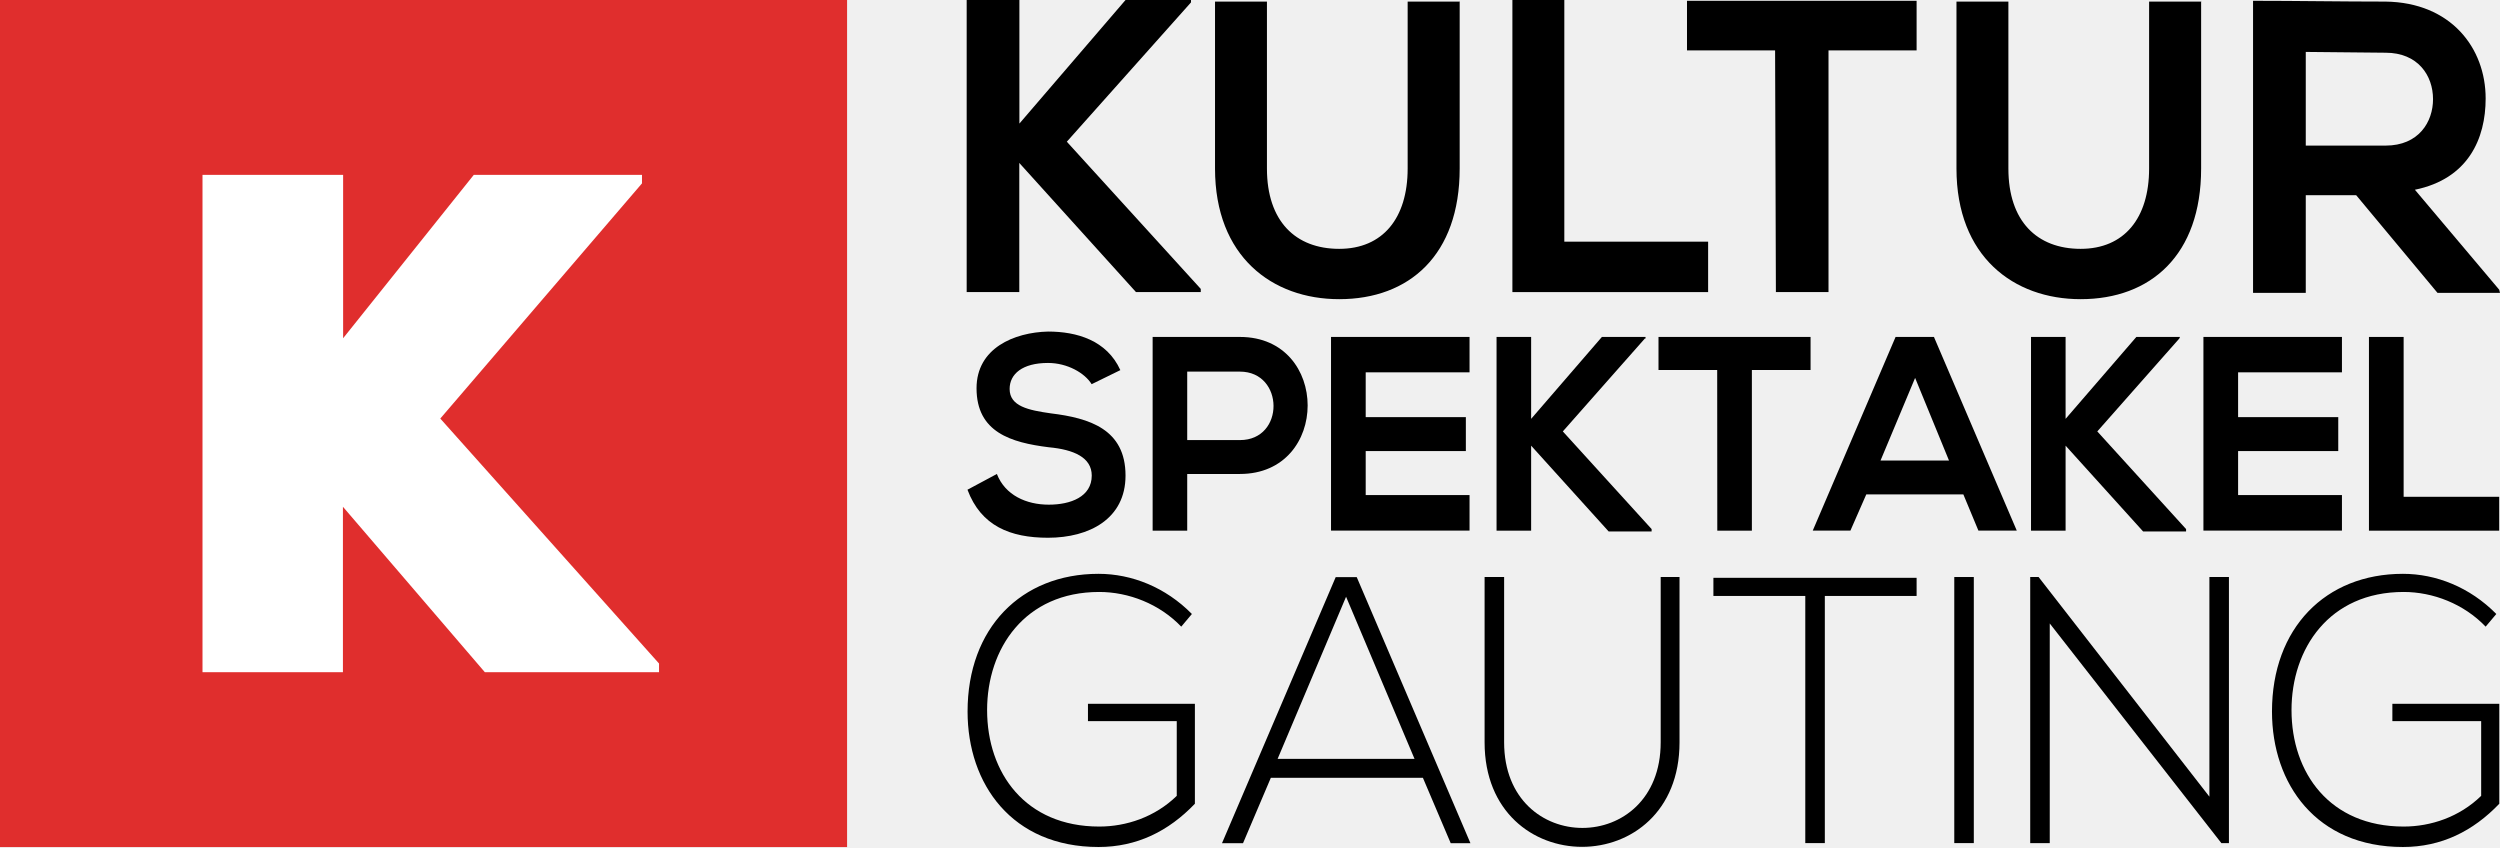
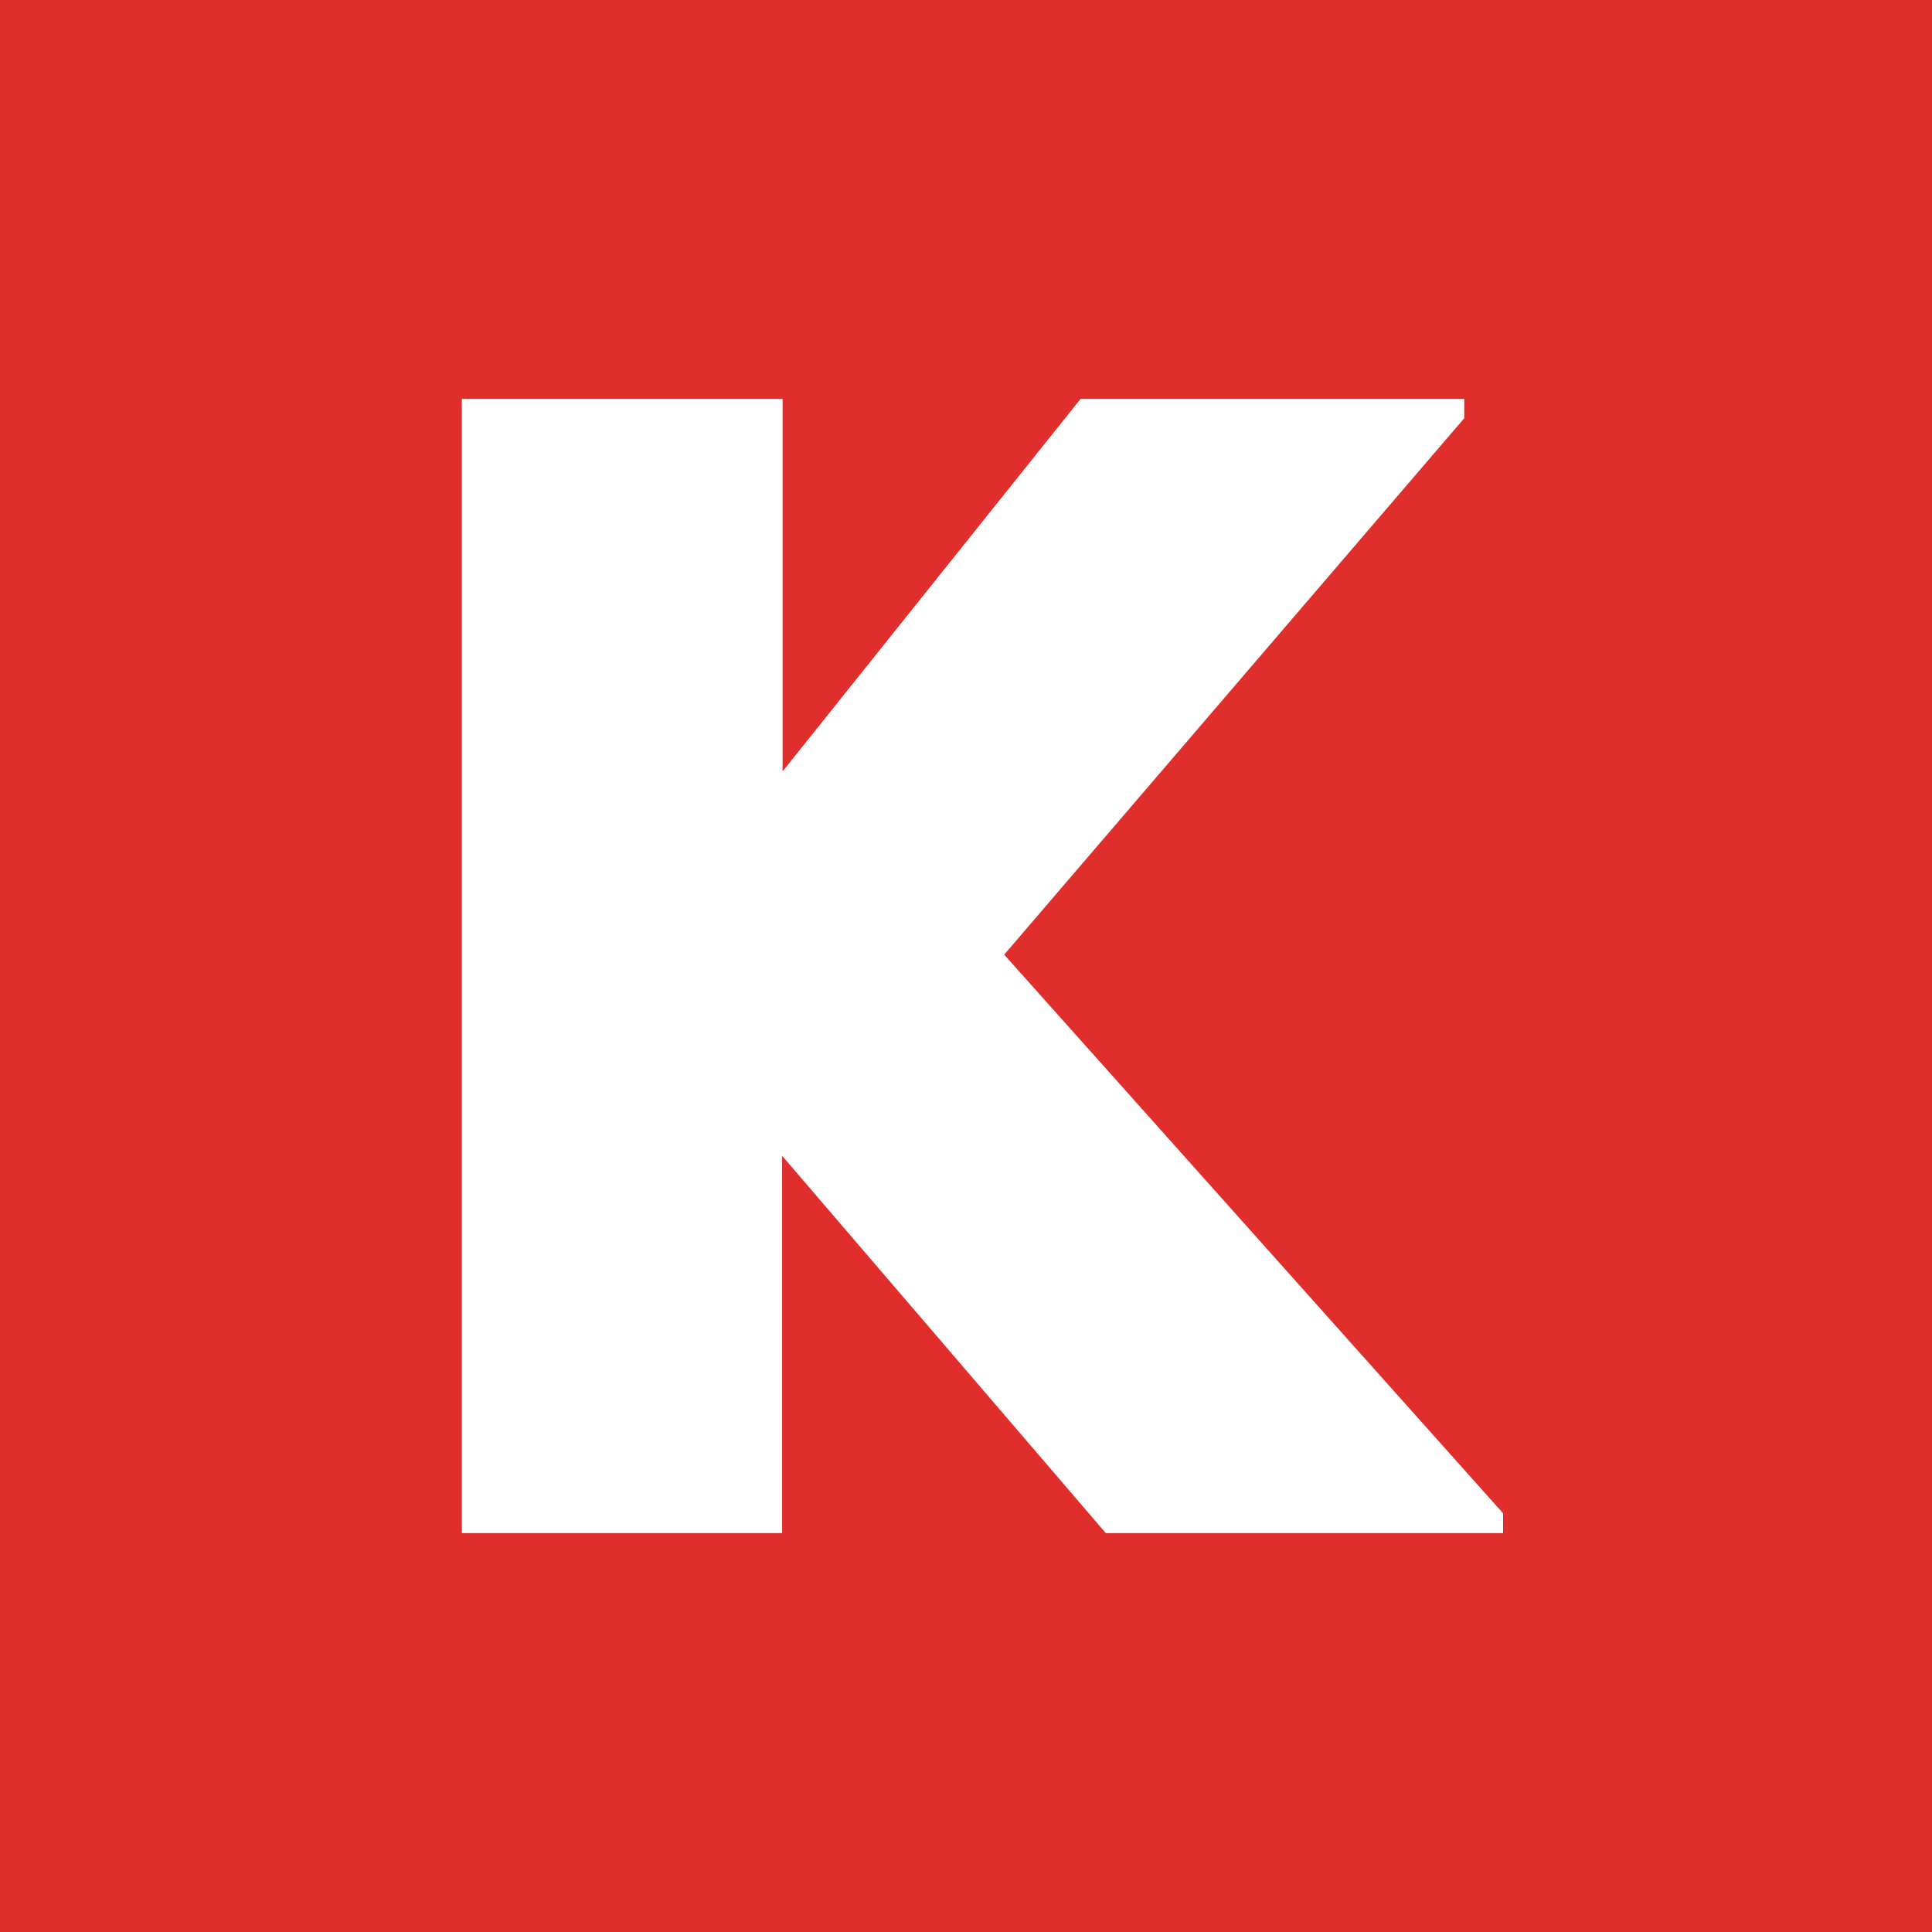
- <svg xmlns="http://www.w3.org/2000/svg" version="1.1" id="Layer_1" x="0px" y="0px" viewBox="0 0 2508.6 850" enable-background="new 0 0 2508.6 850" xml:space="preserve">
+ <svg xmlns="http://www.w3.org/2000/svg" version="1.1" id="Layer_1" x="0px" y="0px" viewBox="0 0 850 850" enable-background="new 0 0 850 850" xml:space="preserve">
  <rect fill="#FFFFFF" width="850" height="850" />
  <path fill="#E02E2D" d="M0,0v850h850V0H0z M661.3,674.5H486.5l-142.4-166v166H203.2V175.5h141.1v163.9l131.1-163.9h168.8v8.5  l-202.4,236l219.5,245.8L661.3,674.5L661.3,674.5z" />
-   <g>
-     <g>
-       <path d="M1195.1,2.4l-124.6,139.8l134.4,147.7v3.2h-65l-117.1-129.6v129.6H970V0h52.9v124L1129.4,0h65.7V2.4L1195.1,2.4z" />
-       <path d="M1464.7,0.8v168.3c0,86.9-50.6,131.1-120.9,131.1c-67.2,0-124.6-42.7-124.6-131.1V1.6h52.1v167.5    c0,52.9,28.7,80.6,72.5,80.6c43.8,0,68.7-30.8,68.7-80.6V1.6h52.1V0.8z" />
-       <path d="M1569.7,0.8v241.7H1714v50.6h-196.4V0h52.1V0.8z" />
-       <path d="M1781.2,50.6h-88.4V0.8c80.8,0,149.6,0,230.4,0v49.8h-88.4v242.5H1782L1781.2,50.6L1781.2,50.6z" />
-       <path d="M2208.7,0.8v168.3c0,86.9-50.6,131.1-120.9,131.1c-67.2,0-124.6-42.7-124.6-131.1V1.6h52.1v167.5    c0,52.9,28.7,80.6,72.5,80.6c43.8,0,68.7-30.8,68.7-80.6V1.6h52.1V0.8z" />
-       <path d="M2508.6,293.9h-62.7l-81.6-98h-50.6v98h-52.9V0.8c44.6,0,88.4,0.8,132.9,0.8c65.7,0.8,100.5,46.6,100.5,97.2    c0,40.3-17.4,80.6-71,91.6l84.6,100.3L2508.6,293.9L2508.6,293.9z M2313.7,52.1v94h80.1c33.2,0,47.6-23.7,47.6-46.6    c0-23.7-15.1-46.6-47.6-46.6L2313.7,52.1L2313.7,52.1z" />
-     </g>
-     <g>
-       <path d="M1095.4,385.5c-6.8-11.1-24.2-21.3-43.8-21.3c-25.7,0-38.5,11.1-38.5,26.1c0,17.4,18.9,21.3,41.5,24.5    c38.5,4.7,74.8,15.8,74.8,62.4c0,43.4-36.3,62.4-77.8,62.4c-37.8,0-67.2-11.8-80.8-48.2l29.5-15.8c8.3,21.3,29.5,30.8,52.1,30.8    c21.9,0,43.1-7.9,43.1-29.2c0-18.2-18.1-26.1-43.1-28.4c-37.8-4.7-72.5-15-72.5-59.2c0-40.3,37.8-56.1,71.8-56.9    c28.7,0,58.9,8.7,72.5,38.7L1095.4,385.5z" />
-       <path d="M1244.2,475.6h-52.9v56.9h-34.7V338.1c29.5,0,58.2,0,87.6,0C1334.8,338.1,1334.8,475.6,1244.2,475.6z M1191.3,441.6h52.9    c45.3,0,44.6-68.7,0-68.7h-52.9V441.6z" />
-       <path d="M1474.6,532.4h-139c0-64.8,0-129.6,0-194.3h139v35.5h-104.2v45h100.5v34h-100.5v44.2h104.2V532.4z" />
-       <path d="M1650.5,339.7l-82.3,93.2l89.1,98v2.4h-43.1l-77.8-86.1v85.3h-34.7V338.1h34.7v82.2l71-82.2h43.8v1.6L1650.5,339.7    L1650.5,339.7z" />
-       <path d="M1723.1,371.3h-58.9v-33.2c53.6,0,98.9,0,152.6,0v33.2h-58.9v161.2h-34.7L1723.1,371.3L1723.1,371.3z" />
-       <path d="M1970.1,496.1h-97.4l-15.9,36.3H1819l83.1-194.3h38.5l83.1,194.3h-38.5L1970.1,496.1z M1921.7,379.2l-34.7,82.9h68.7    L1921.7,379.2z" />
-       <path d="M2186.8,339.7l-82.3,93.2l89.1,98v2.4h-43.1l-77.8-86.1v85.3H2038V338.1h34.7v82.2l71-82.2h43.8L2186.8,339.7    L2186.8,339.7z" />
-       <path d="M2350,532.4h-139c0-64.8,0-129.6,0-194.3h139v35.5h-104.2v45h100.5v34h-100.5v44.2H2350V532.4z" />
-       <path d="M2411.9,338.1v160.4h95.9v34h-130.7V338.1H2411.9z" />
-     </g>
-     <g>
-       <path d="M1185.3,628.8c-21.9-22.9-52.9-34.8-82.3-34.8c-74.8,0-112.5,56.9-112.5,118.5c0,63.2,38.5,116.9,112.5,116.9    c27.2,0,55.9-9.5,77.8-30.8v-75h-89.1v-17.4h107.3v100.3c-26.4,27.6-58.2,43.4-96.7,43.4c-86.9,0-131.4-63.2-131.4-135.9    c0-83.7,53.6-138.2,131.4-138.2c33.2,0,67.2,13.4,93.7,40.3L1185.3,628.8z" />
-       <path d="M1455.7,846.1l-27.9-65.6h-152.6l-27.9,65.6h-21.1l114.1-267h21.1l114.1,267H1455.7z M1419.4,761.5l-68.7-162.7    l-68.7,162.7H1419.4z" />
-       <path d="M1685.3,579v165.9c0,139.8-195.6,139.8-195.6,0V579h19.6v165.9c0,114.5,157.1,114.5,157.1,0V579    C1666.4,579,1685.3,579,1685.3,579z" />
-       <path d="M1811.4,598h-92.1v-18.2h203.9V598h-92.1v248h-19.6V598z" />
-       <path d="M1961,846.1V579h19.6v267H1961z" />
-       <path d="M2045.6,579L2217,799.4V579h19.6v267h-7.6l-172.2-220.4v220.4h-19.6V579H2045.6z" />
-       <path d="M2494.2,628.8c-21.9-22.9-52.9-34.8-82.3-34.8c-74.8,0-112.5,56.9-112.5,118.5c0,63.2,38.5,116.9,112.5,116.9    c27.2,0,55.9-9.5,77.8-30.8v-75h-89.1v-17.4h107.3v100.3c-26.4,27.6-58.2,43.4-96.7,43.4c-86.9,0-131.4-63.2-131.4-135.9    c0-83.7,53.6-138.2,131.4-138.2c33.2,0,67.2,13.4,93.7,40.3L2494.2,628.8z" />
-     </g>
-   </g>
</svg>
